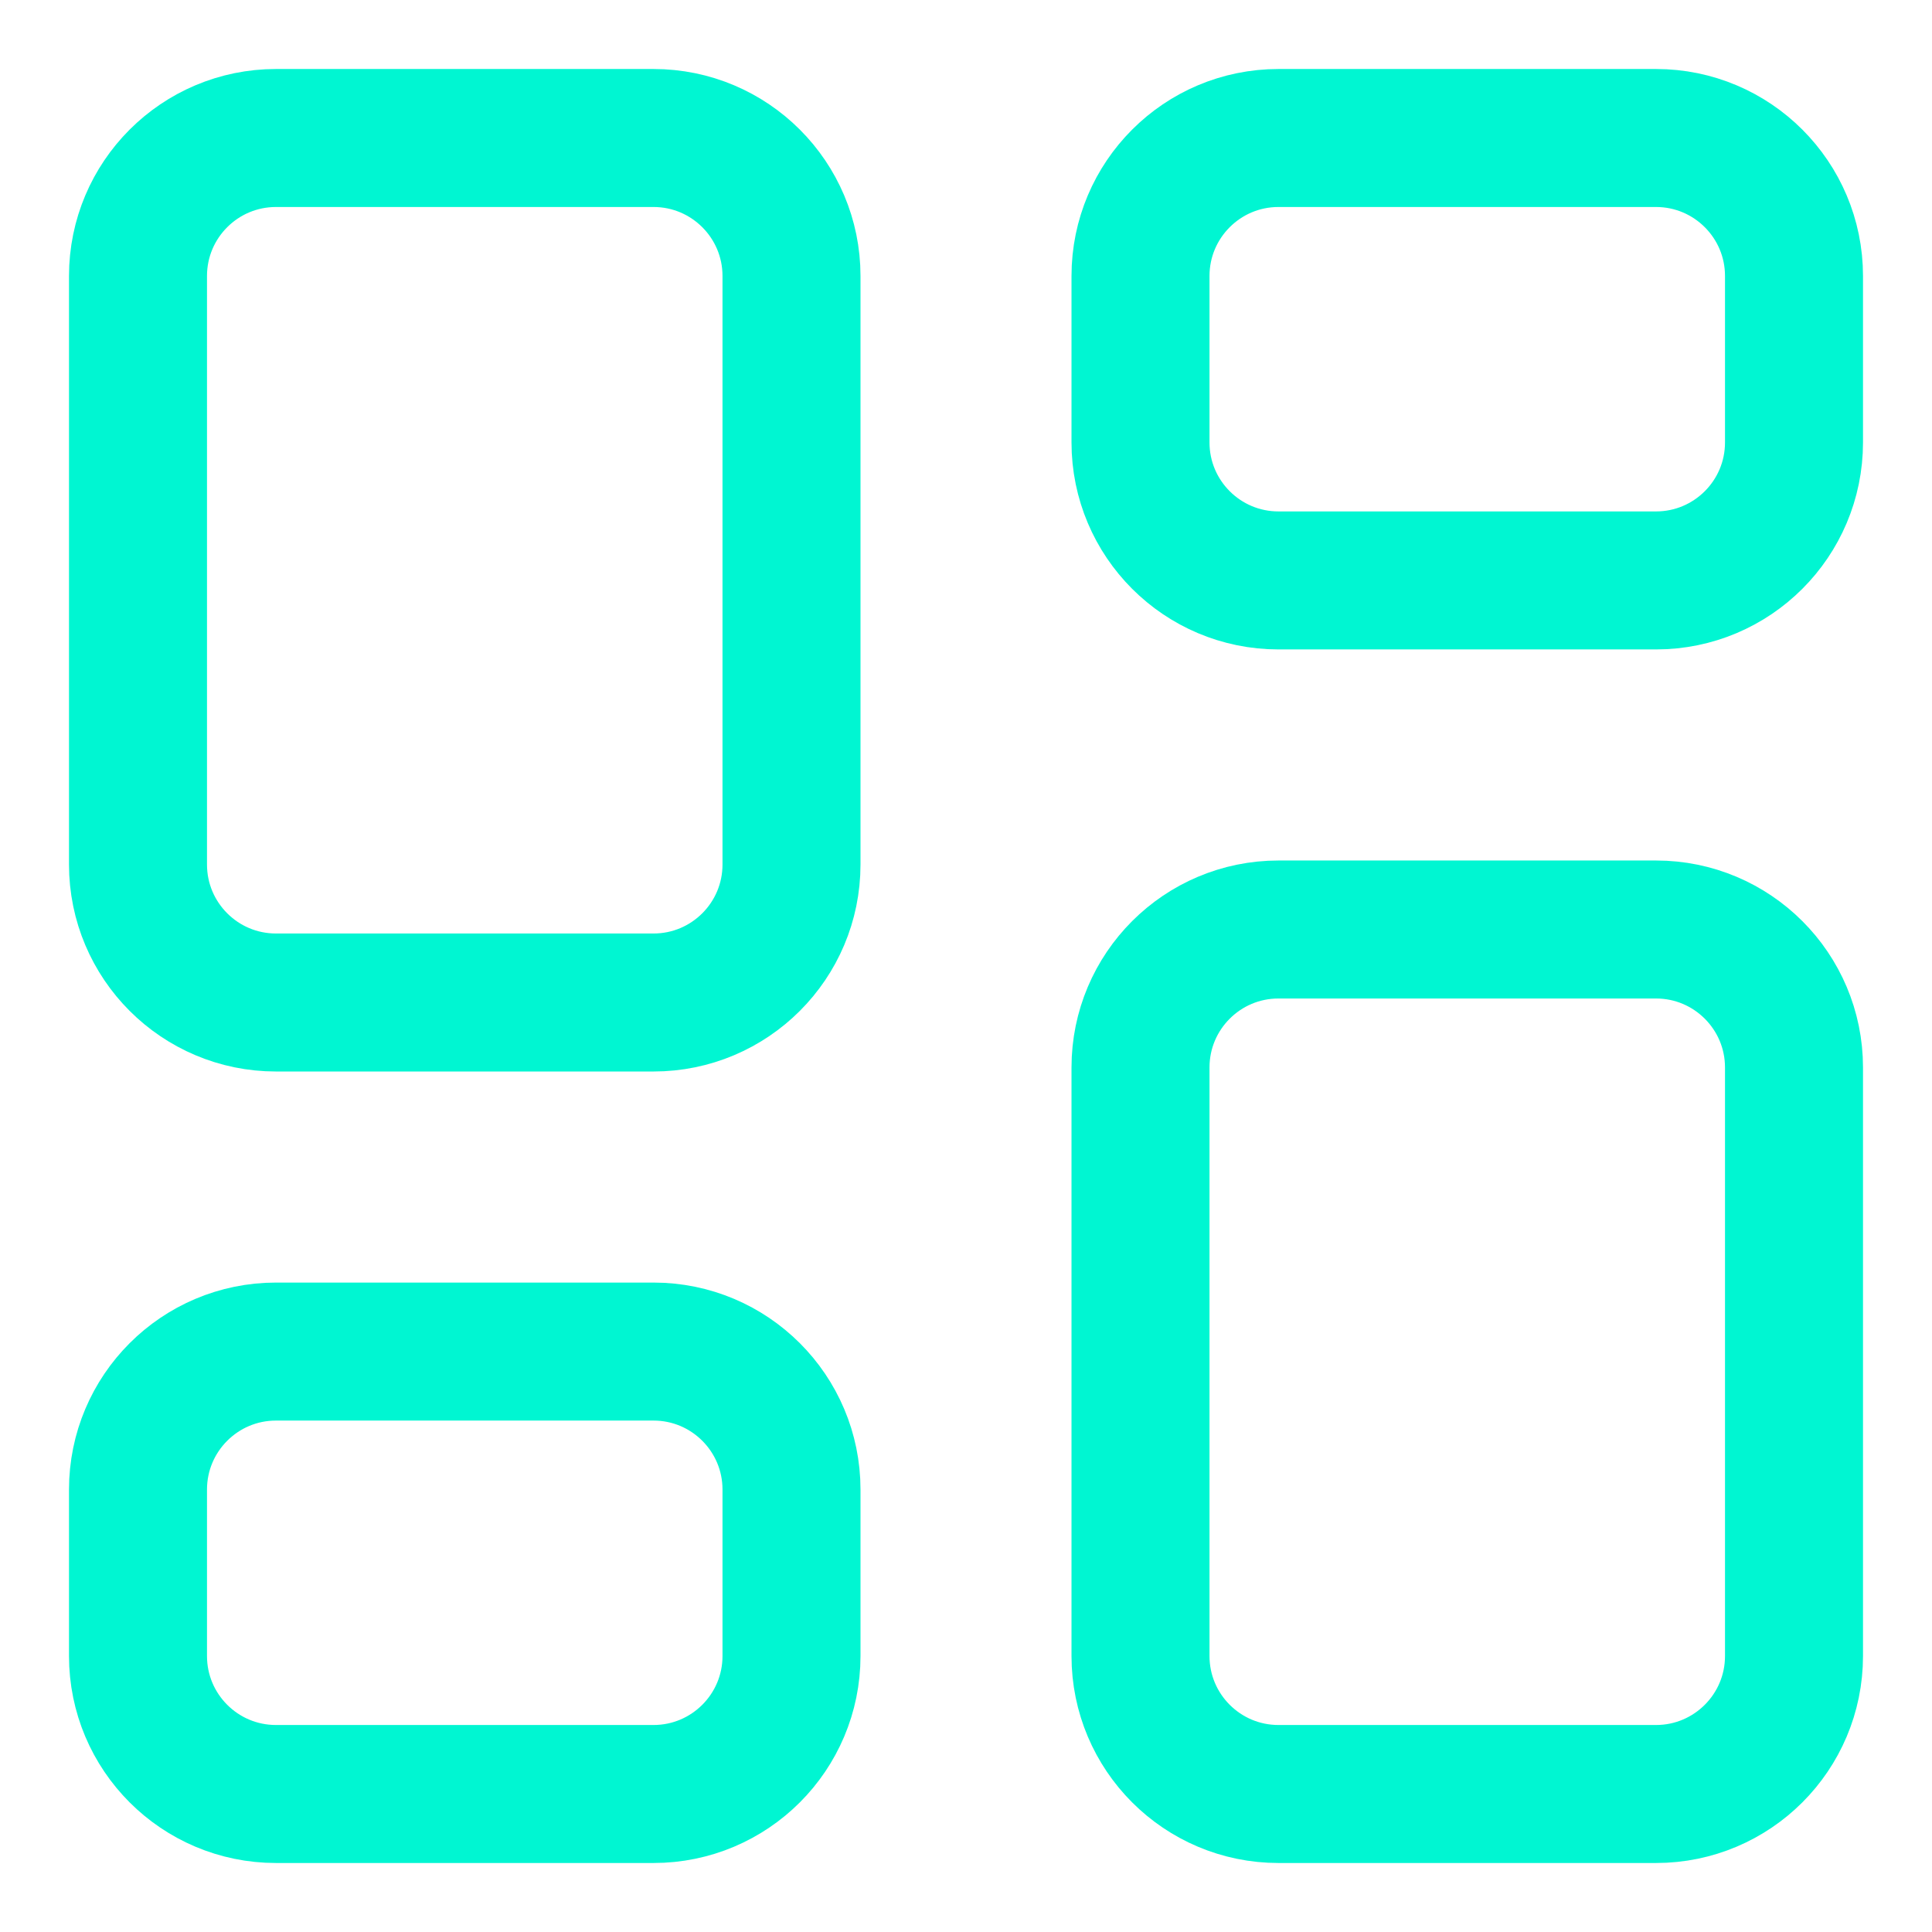
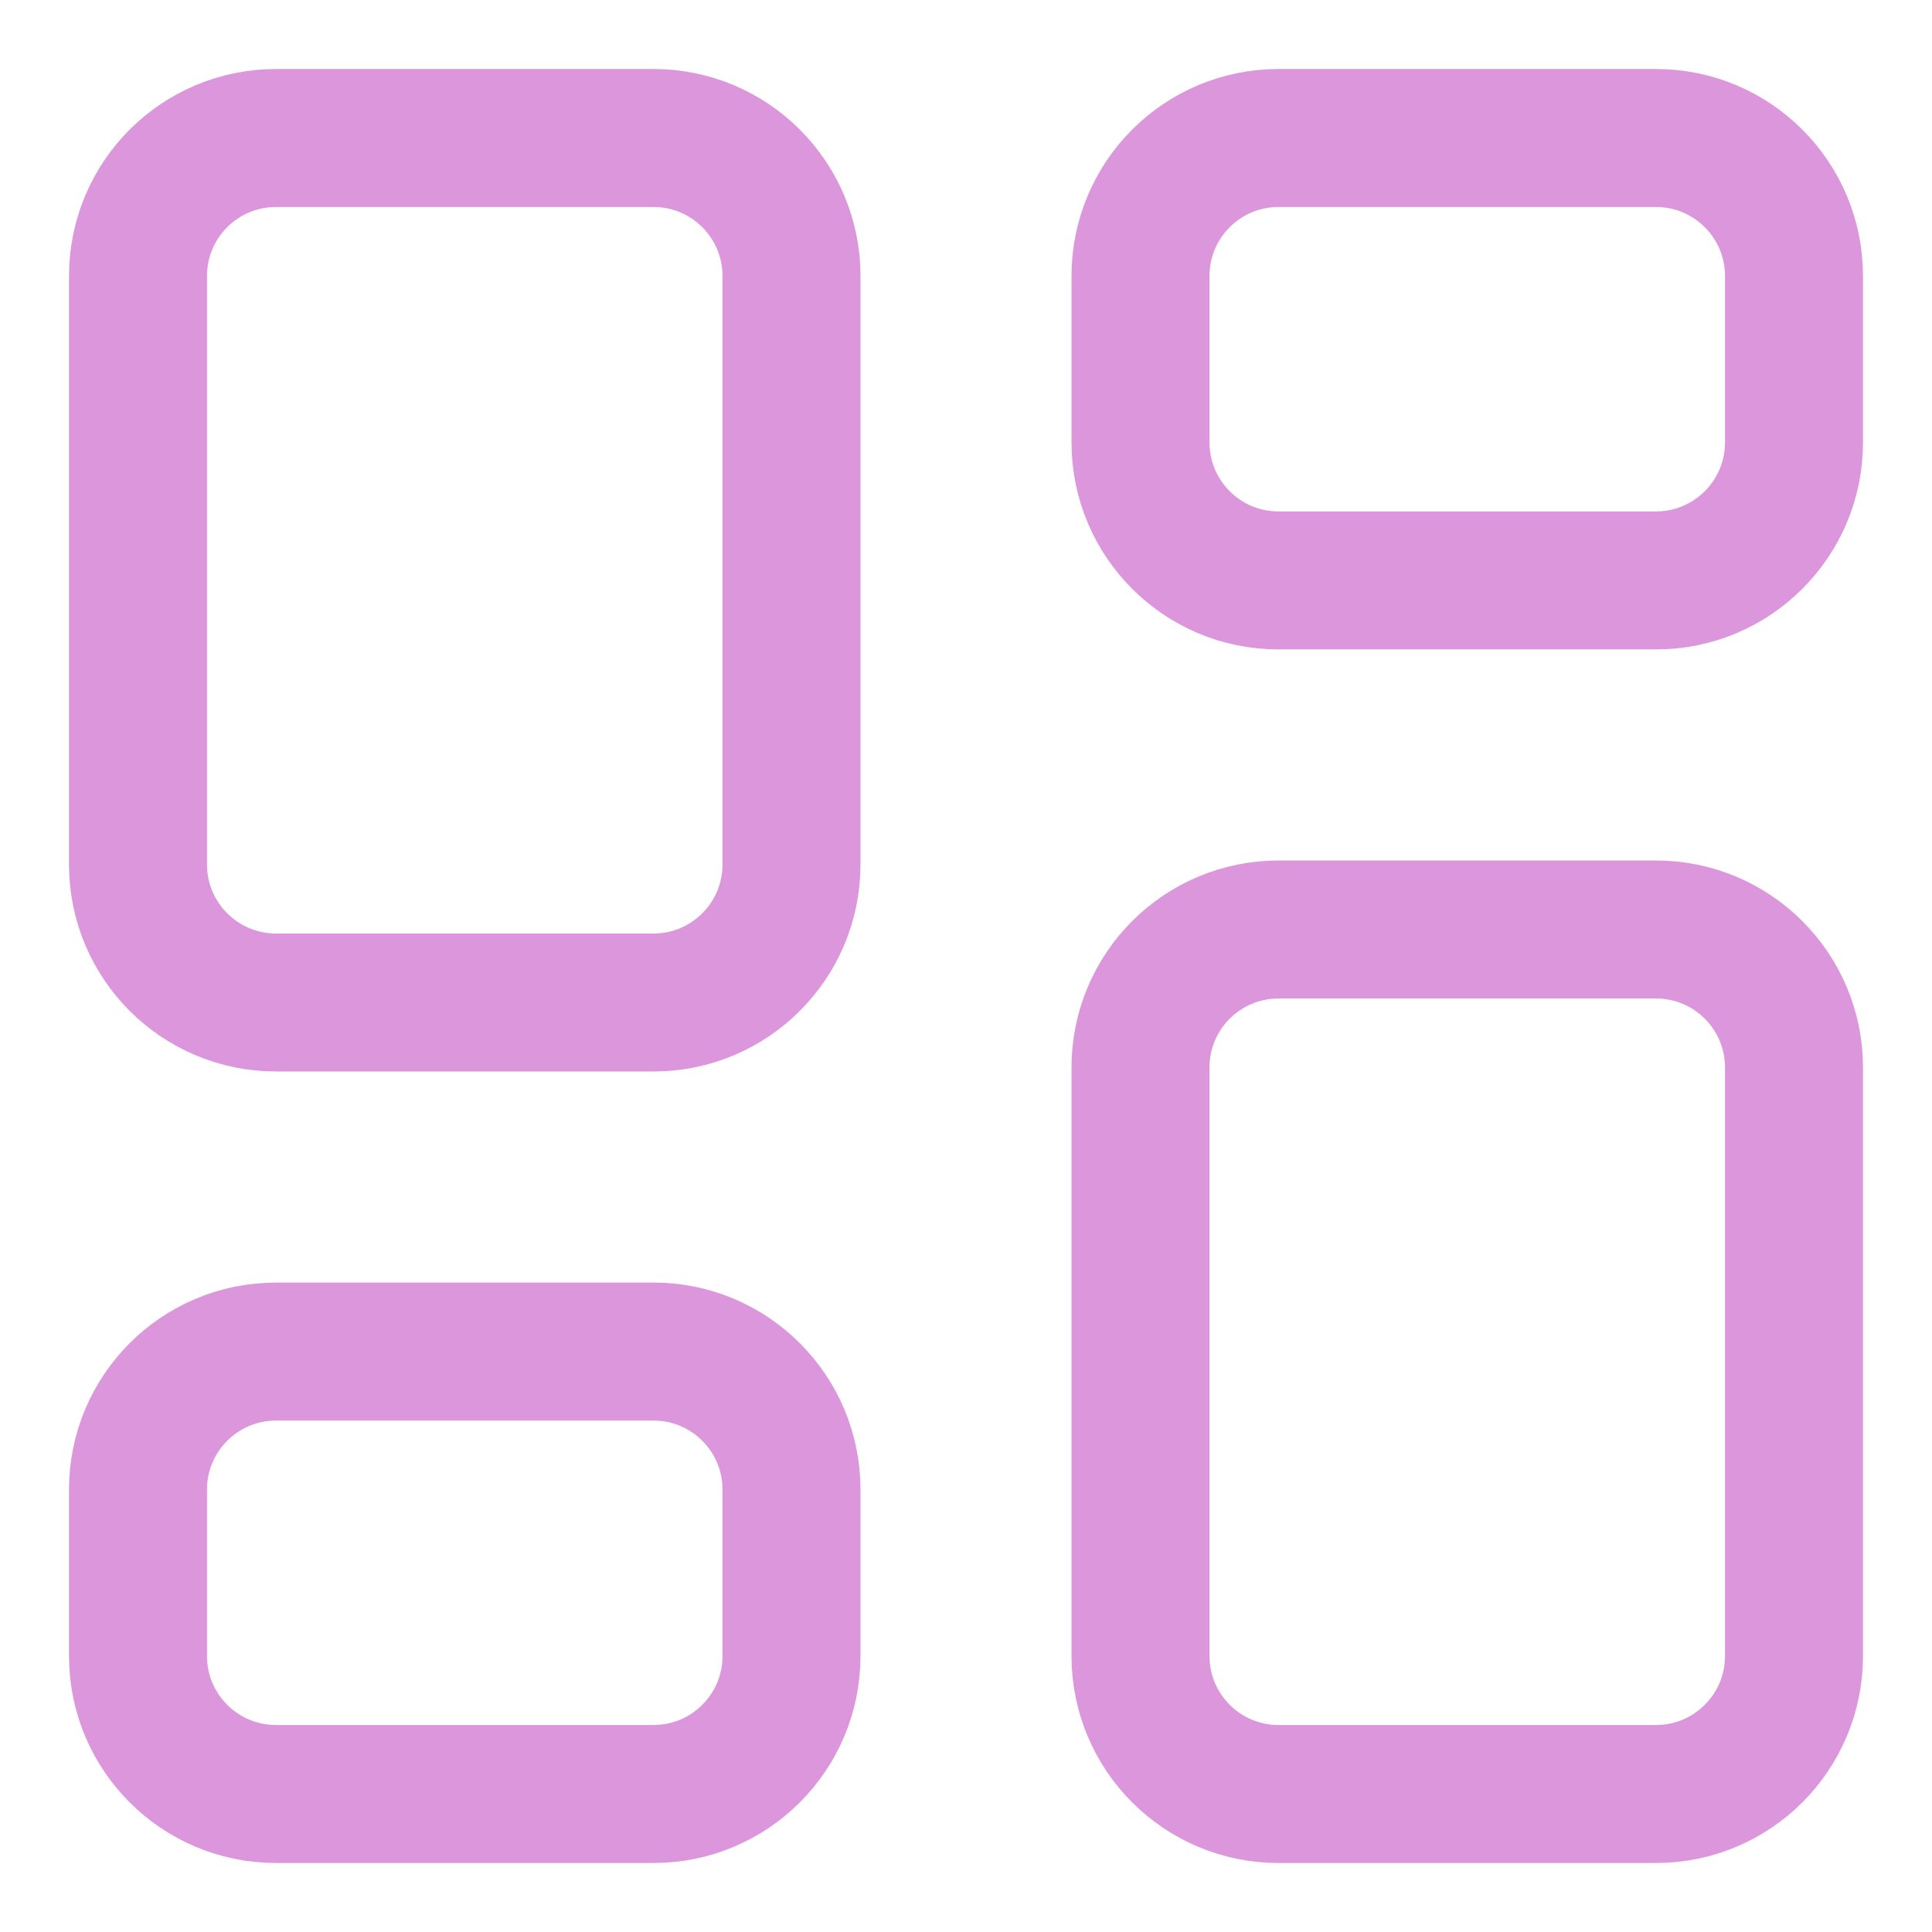
<svg xmlns="http://www.w3.org/2000/svg" width="28px" height="28px" viewBox="0 0 28 28" version="1.1">
  <defs />
  <g id="Page-2" stroke="none" stroke-width="1" fill="none" fill-rule="evenodd">
-     <g id="wallet_1440" transform="translate(-21, -146)" fill-rule="nonzero" stroke="#00F6D2" stroke-width="2">
+     <g id="wallet_1440" transform="translate(-21, -146)" fill-rule="nonzero" stroke="#DC97DC" stroke-width="2">
      <g id="menu">
        <g id="dashboard" transform="translate(21, 146)">
          <rect id="Rectangle-path" x="16.529" y="2" width="9.471" height="6.412" rx="2" />
          <rect id="Rectangle-path" x="2" y="2" width="9.471" height="12.529" rx="2" />
          <rect id="Rectangle-path" x="2" y="19.588" width="9.471" height="6.412" rx="2" />
          <rect id="Rectangle-path" x="16.529" y="13.471" width="9.471" height="12.529" rx="2" />
        </g>
      </g>
    </g>
  </g>
</svg>
